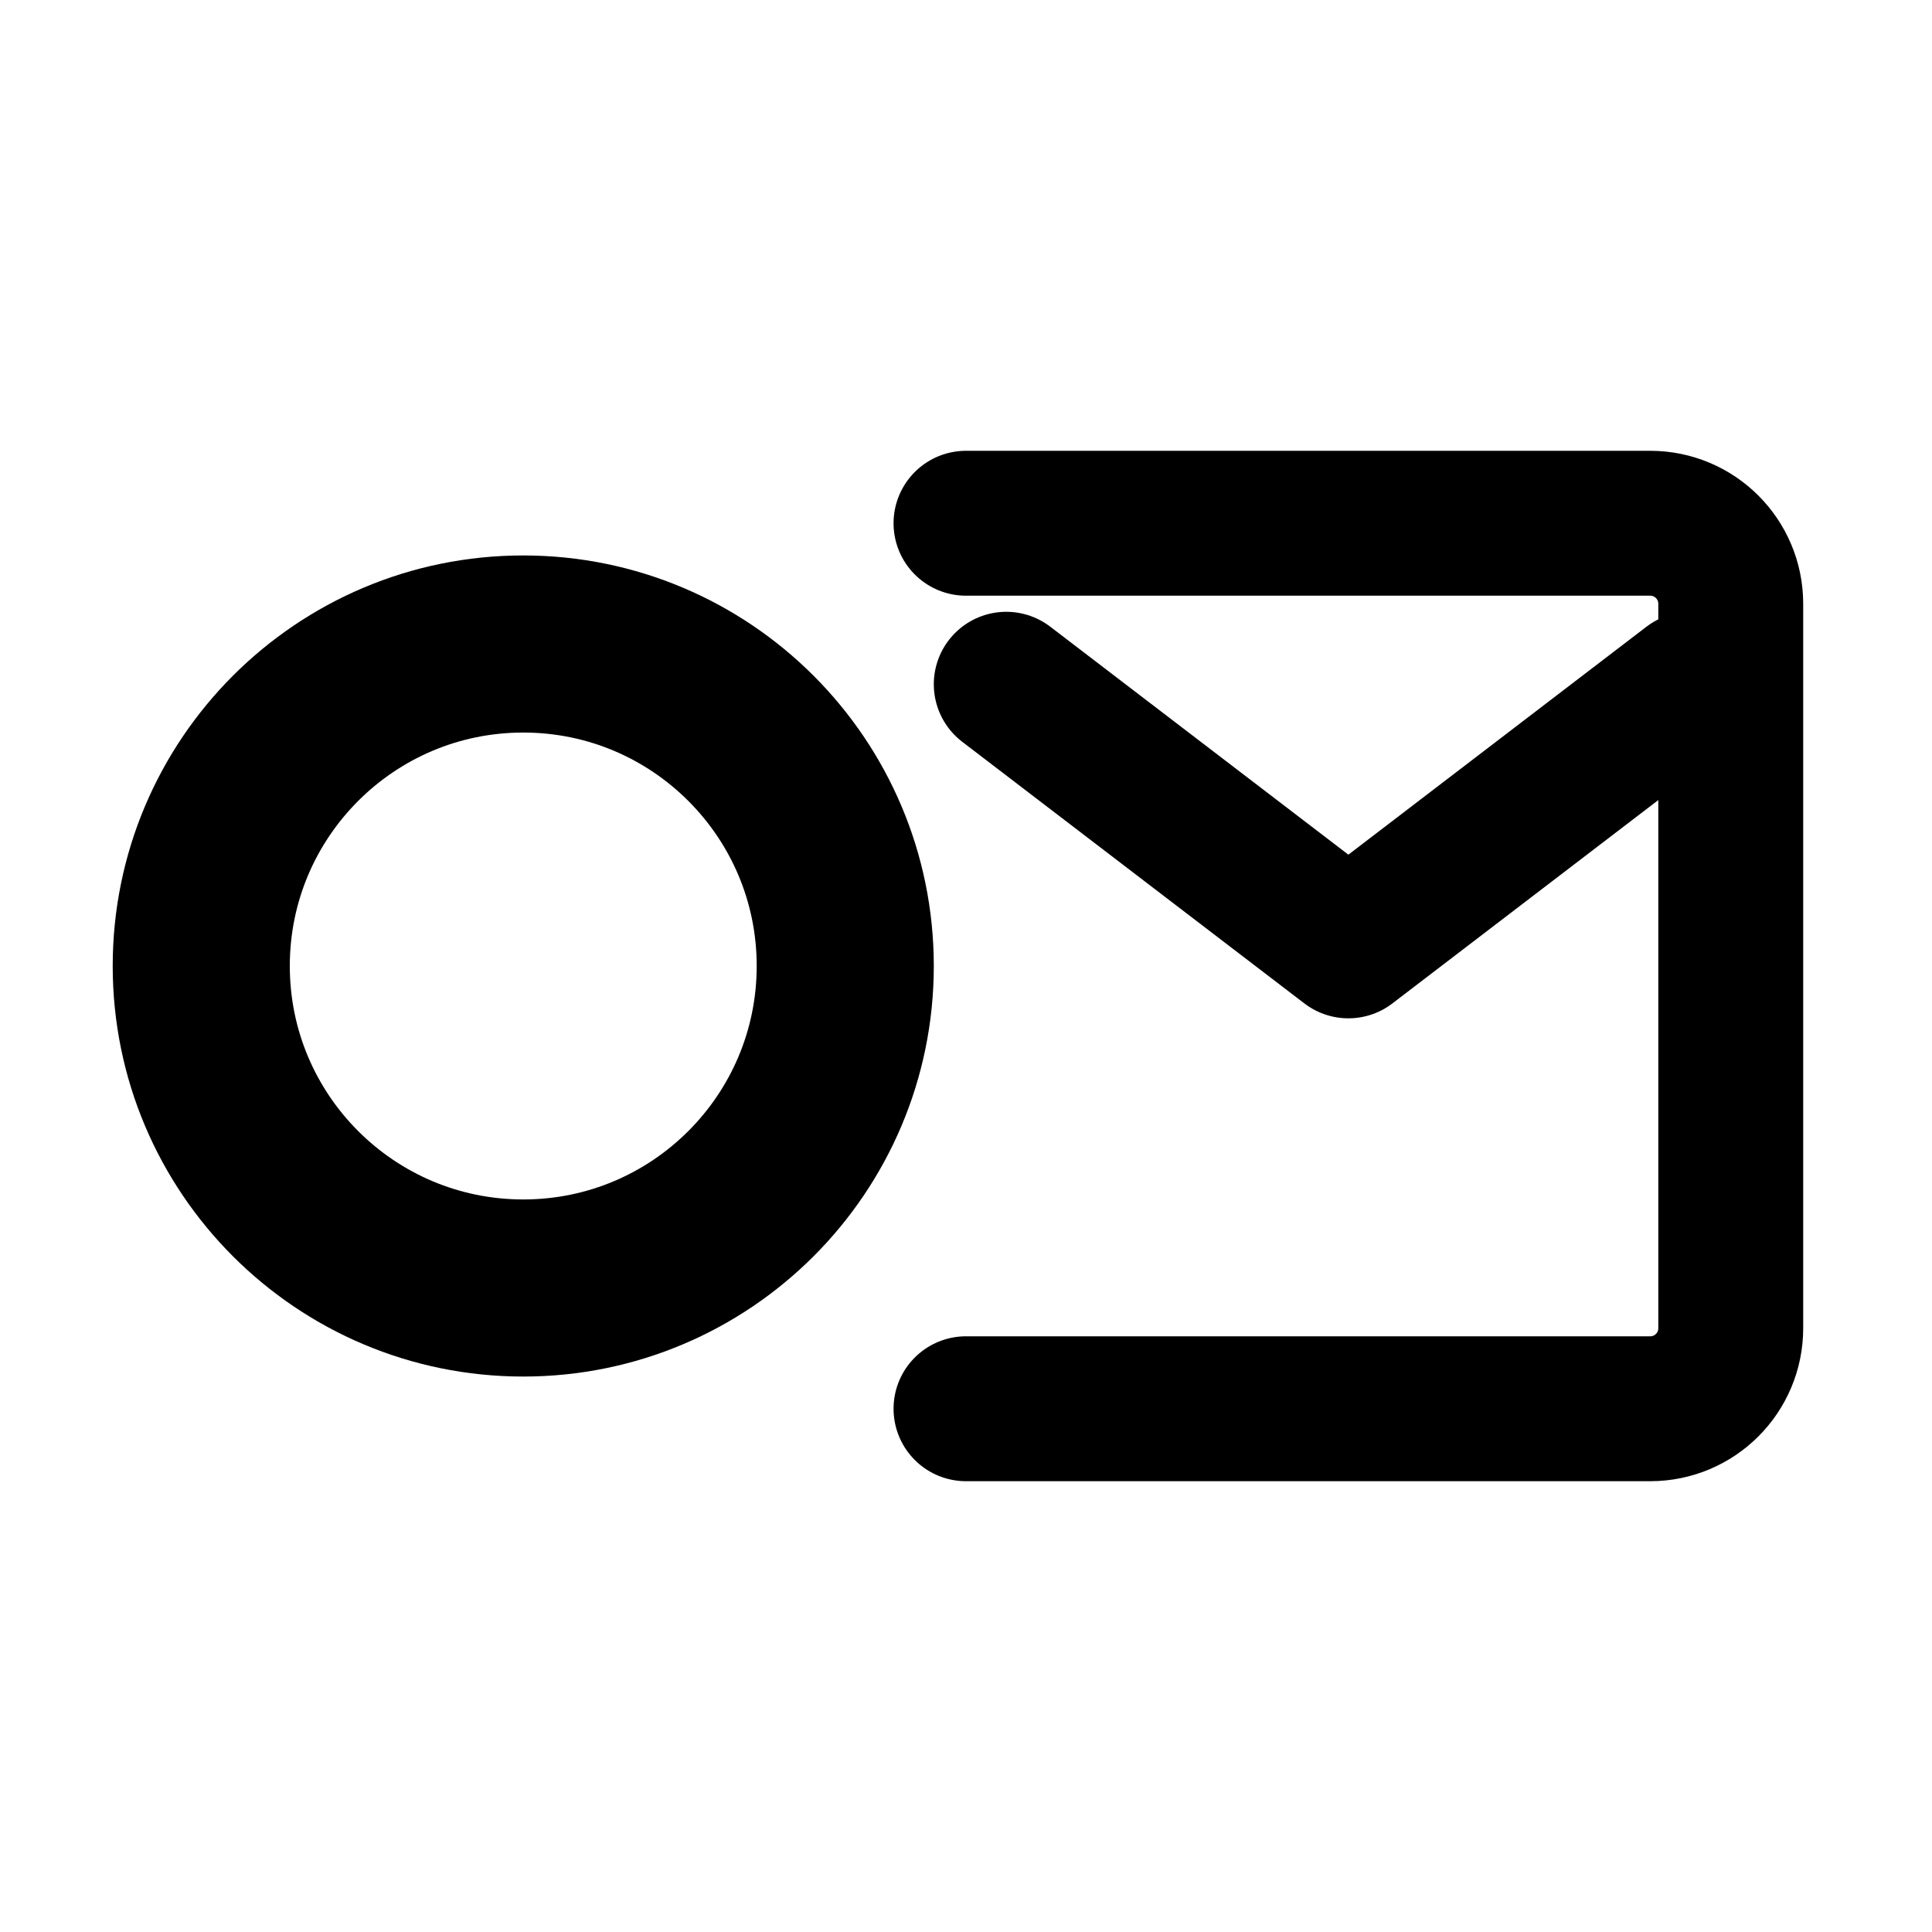
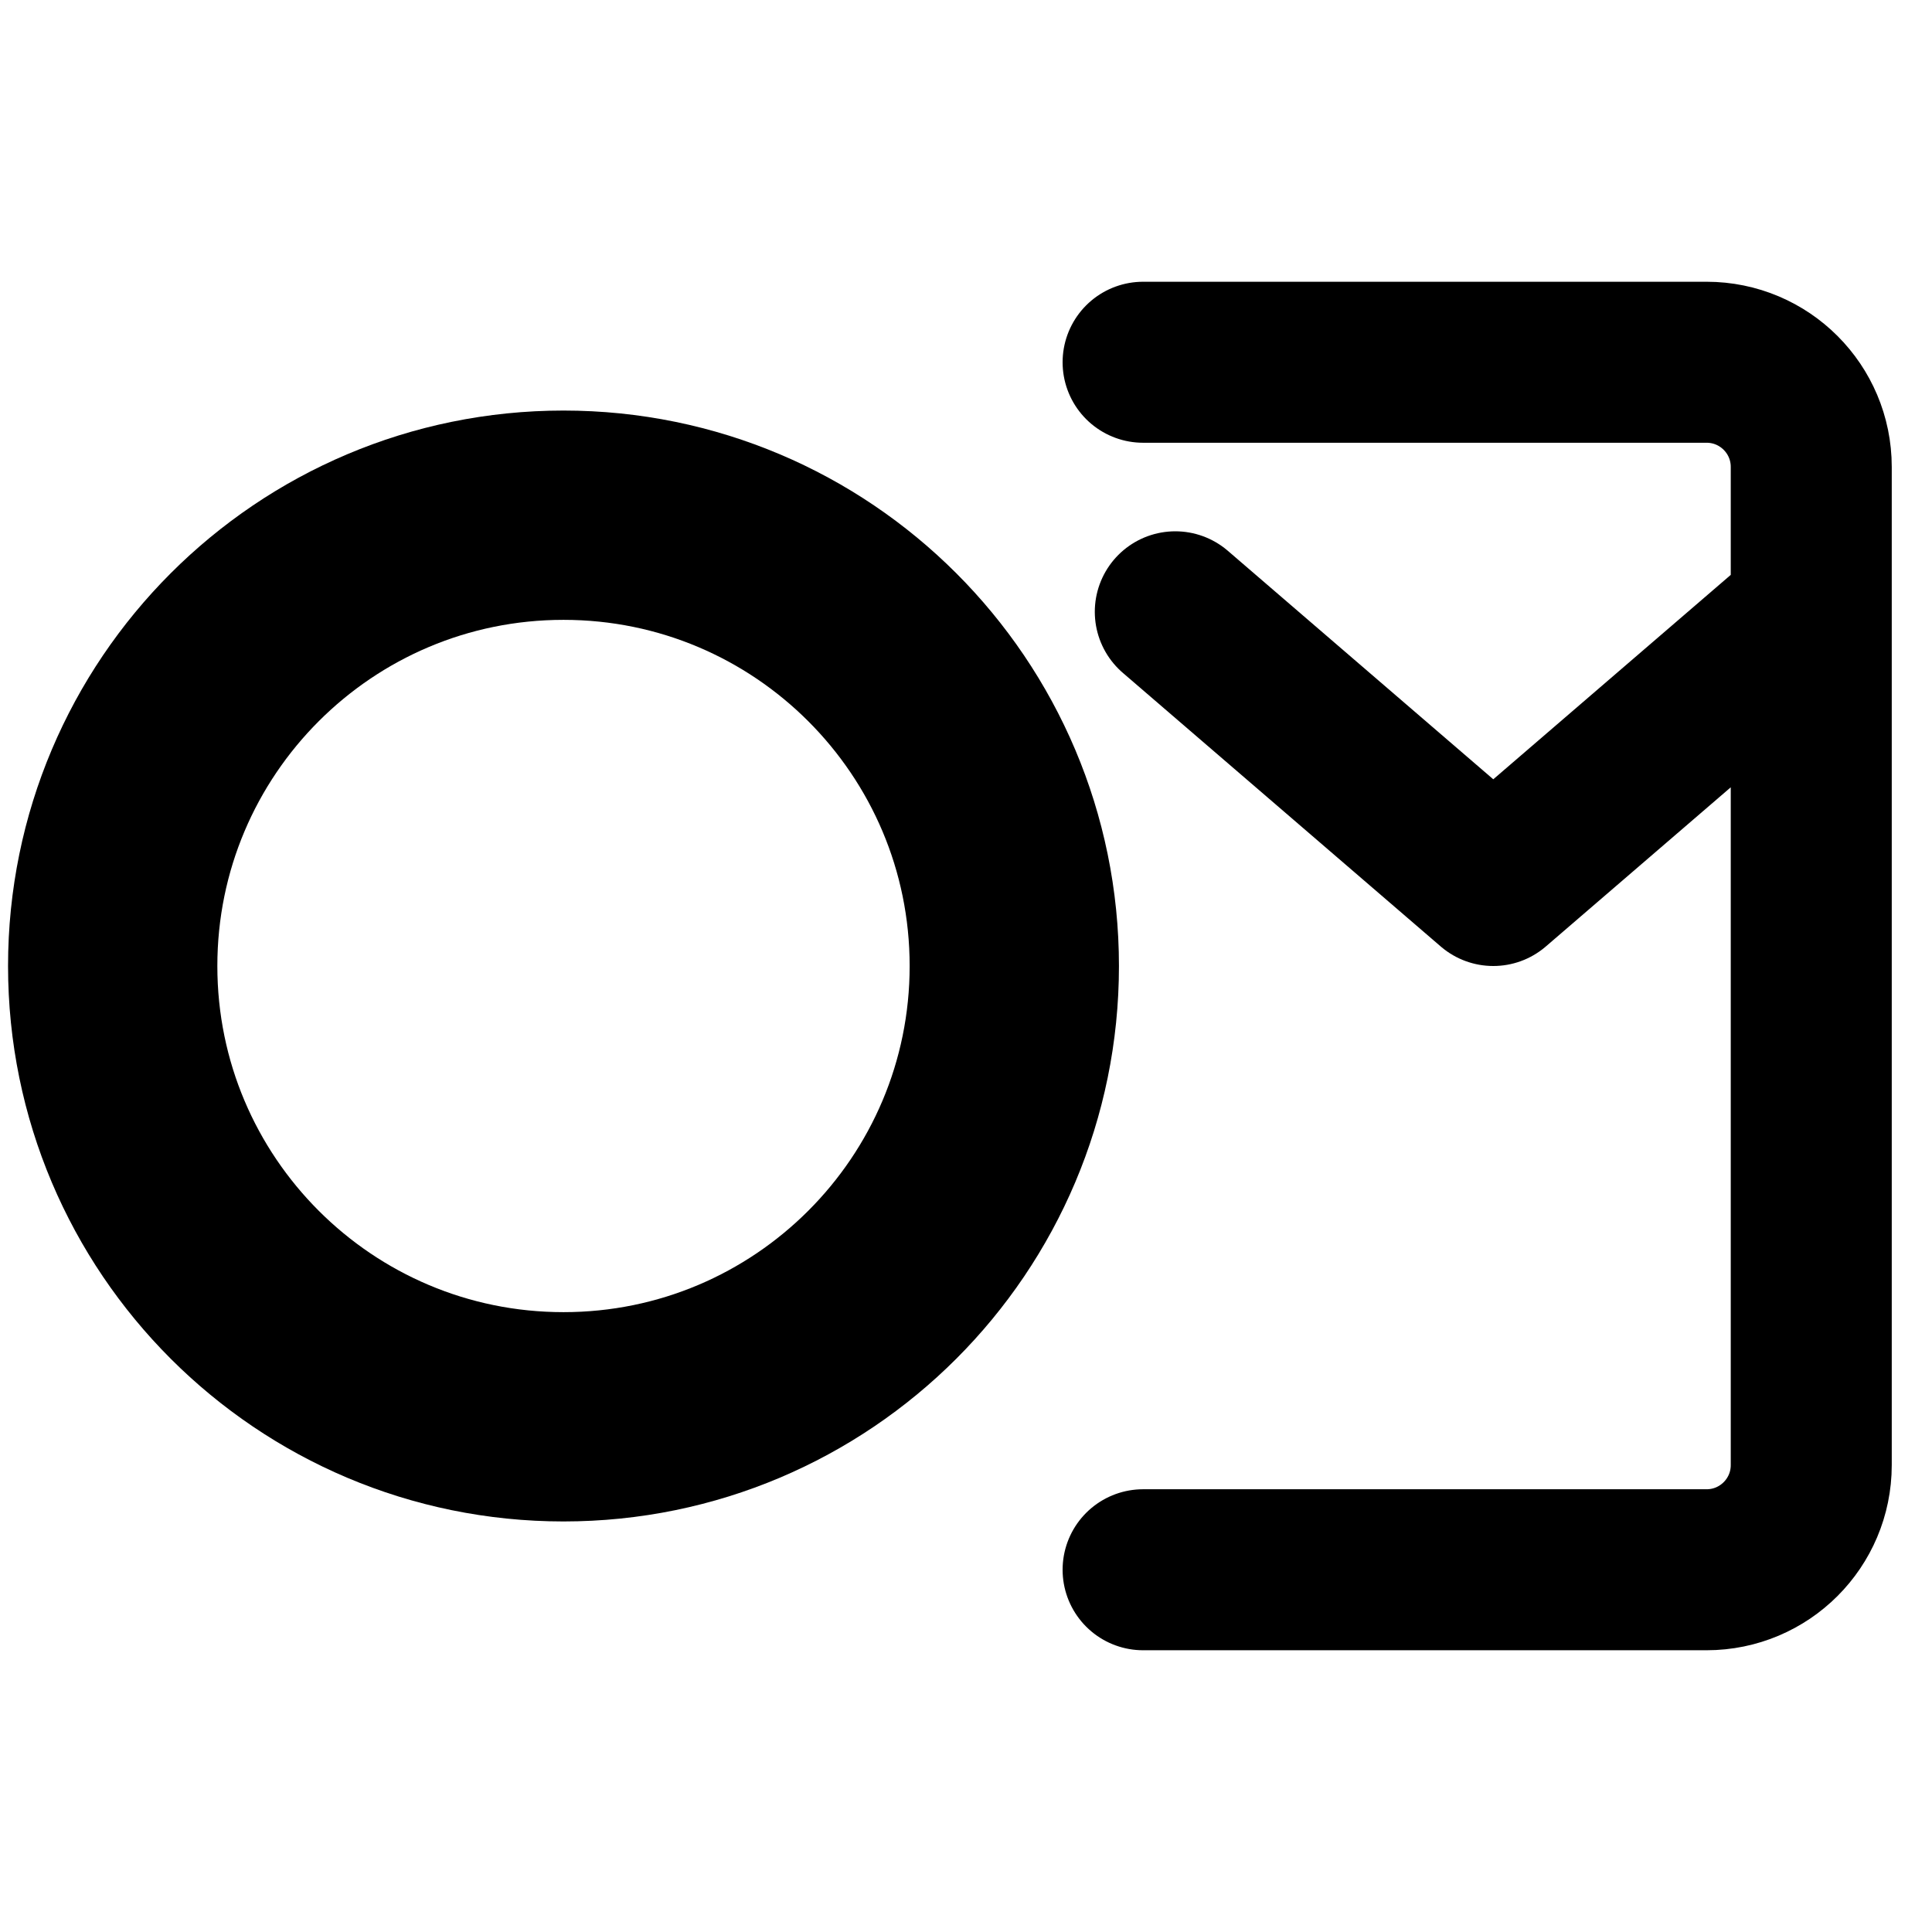
- <svg xmlns="http://www.w3.org/2000/svg" viewBox="0 0 24 24" fill="none" stroke="#000" stroke-width="1.8" stroke-linecap="round" stroke-linejoin="round">
-   <circle cx="6.5" cy="12" r="4" stroke-width="2.2" />
-   <path d="M12 6.5h8.5a1 1 0 0 1 1 1v9a1 1 0 0 1-1 1H12M12.5 8.5l4.25 3.25L21 8.5" />
+ <svg xmlns="http://www.w3.org/2000/svg" viewBox="0 0 24 24" fill="none" stroke="#000" stroke-width="2" stroke-linecap="round" stroke-linejoin="round">
+   <circle cx="7" cy="12" r="5.6" stroke-width="2.6" />
+   <path d="M14.2 4.5h7a1.3 1.3 0 0 1 1.3 1.3v12.4a1.3 1.3 0 0 1-1.3 1.3h-7M14.6 7.6l3.95 3.4 3.95-3.4" />
</svg>
